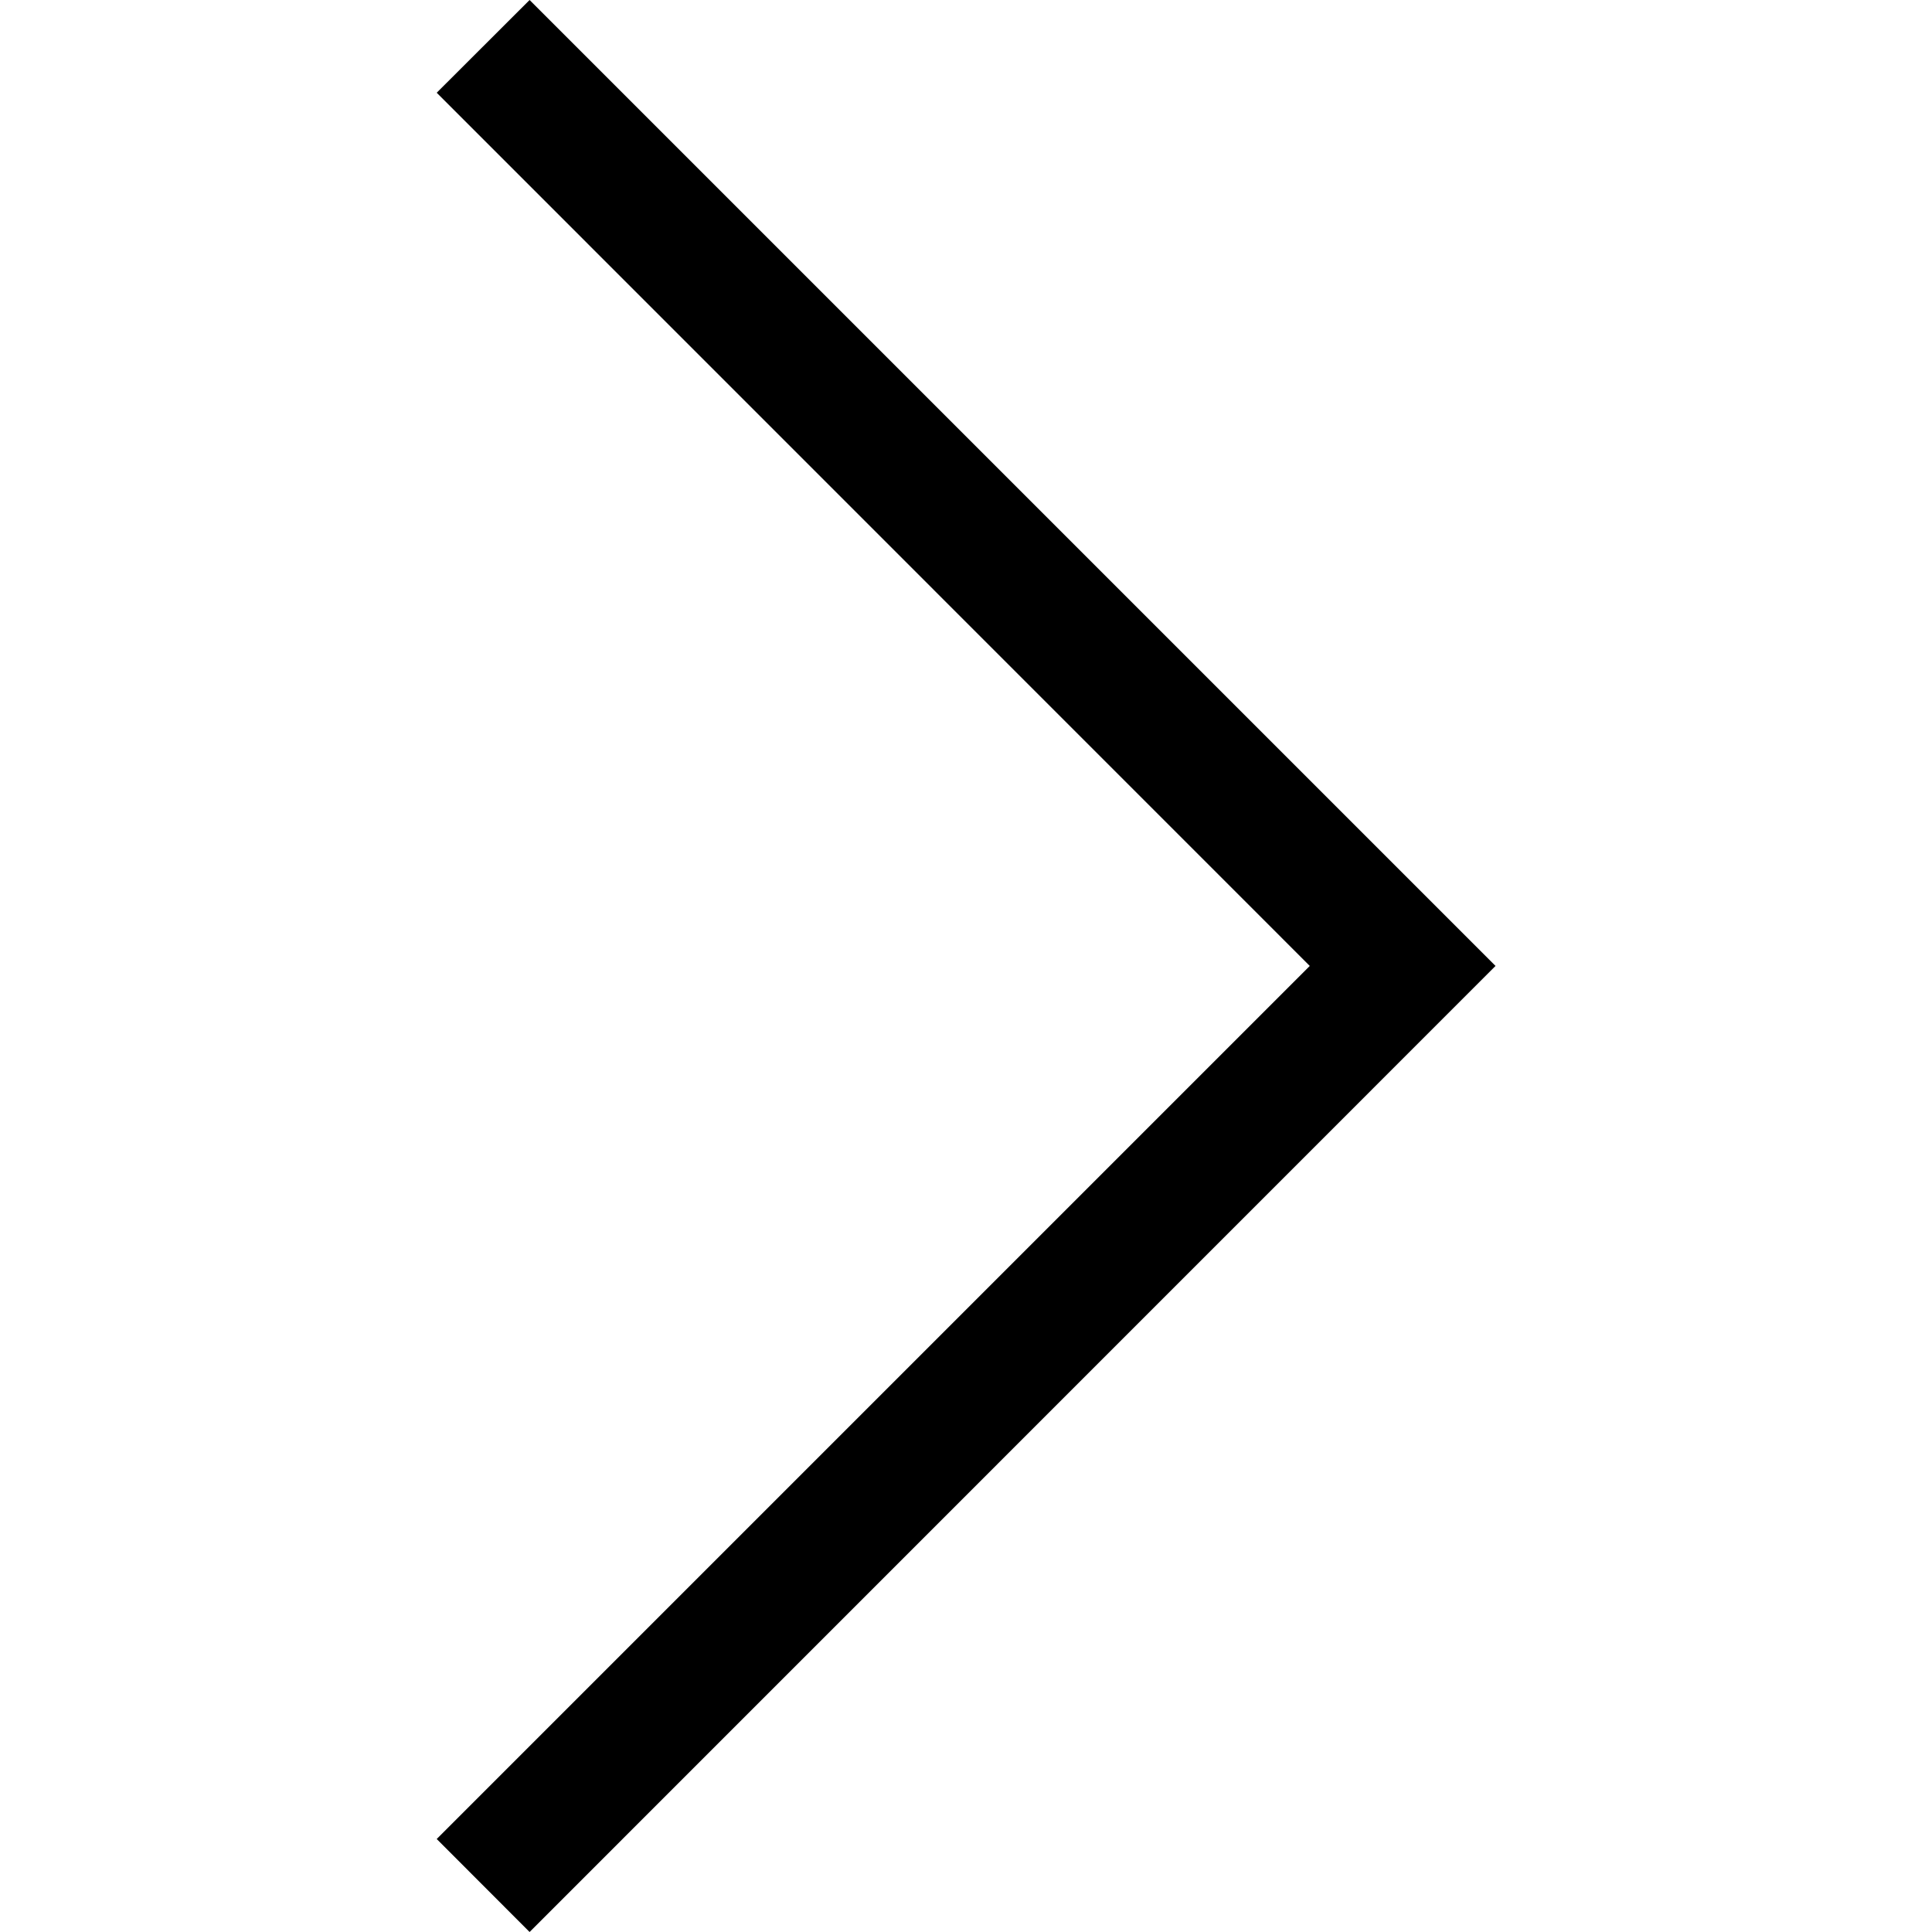
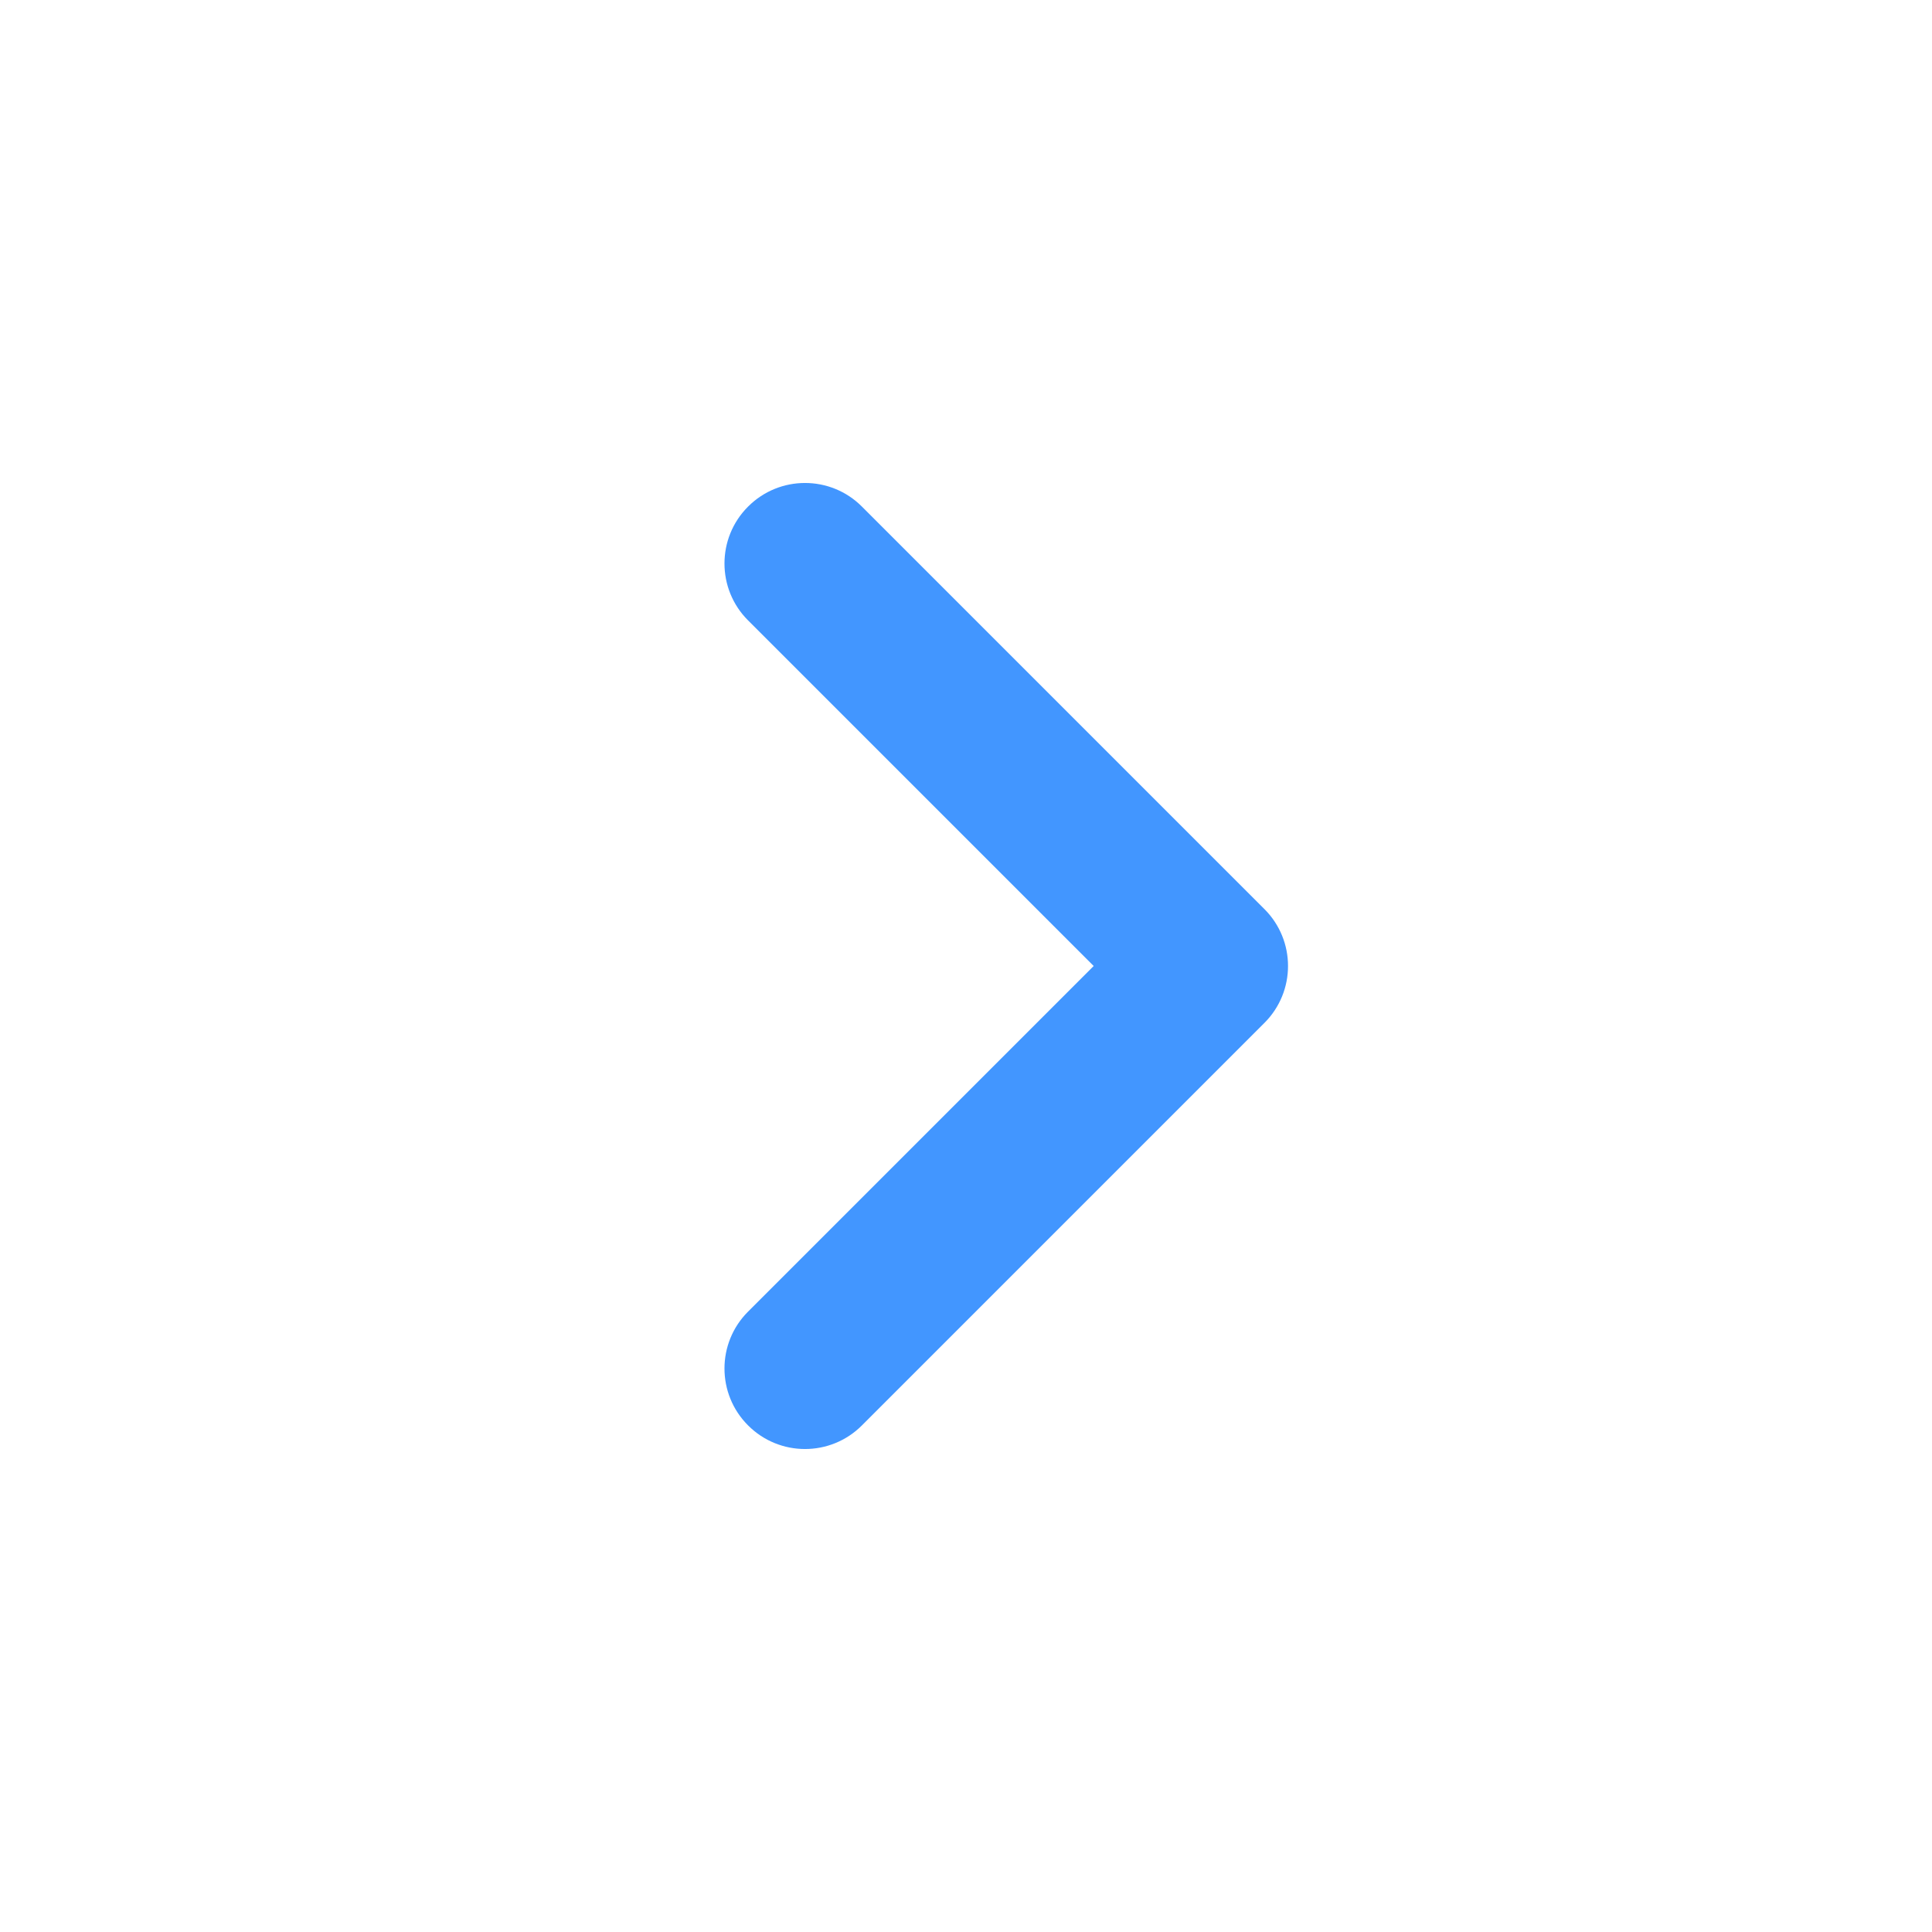
- <svg xmlns="http://www.w3.org/2000/svg" fill="#000000" width="800px" height="800px" viewBox="0 0 1920 1920">
-   <path d="M526.299 0 434 92.168l867.636 867.767L434 1827.57l92.299 92.43 959.935-960.065z" fill-rule="evenodd" />
+ <svg xmlns="http://www.w3.org/2000/svg" width="800px" height="800px" viewBox="0 0 24 24" fill="none">
+   <path fill-rule="evenodd" clip-rule="evenodd" d="M9.293 6.293C9.683 5.902 10.317 5.902 10.707 6.293L15.707 11.293C16.098 11.683 16.098 12.317 15.707 12.707L10.707 17.707C10.317 18.098 9.683 18.098 9.293 17.707C8.902 17.317 8.902 16.683 9.293 16.293L13.586 12L9.293 7.707C8.902 7.317 8.902 6.683 9.293 6.293Z" fill="#4296FF" />
</svg>
